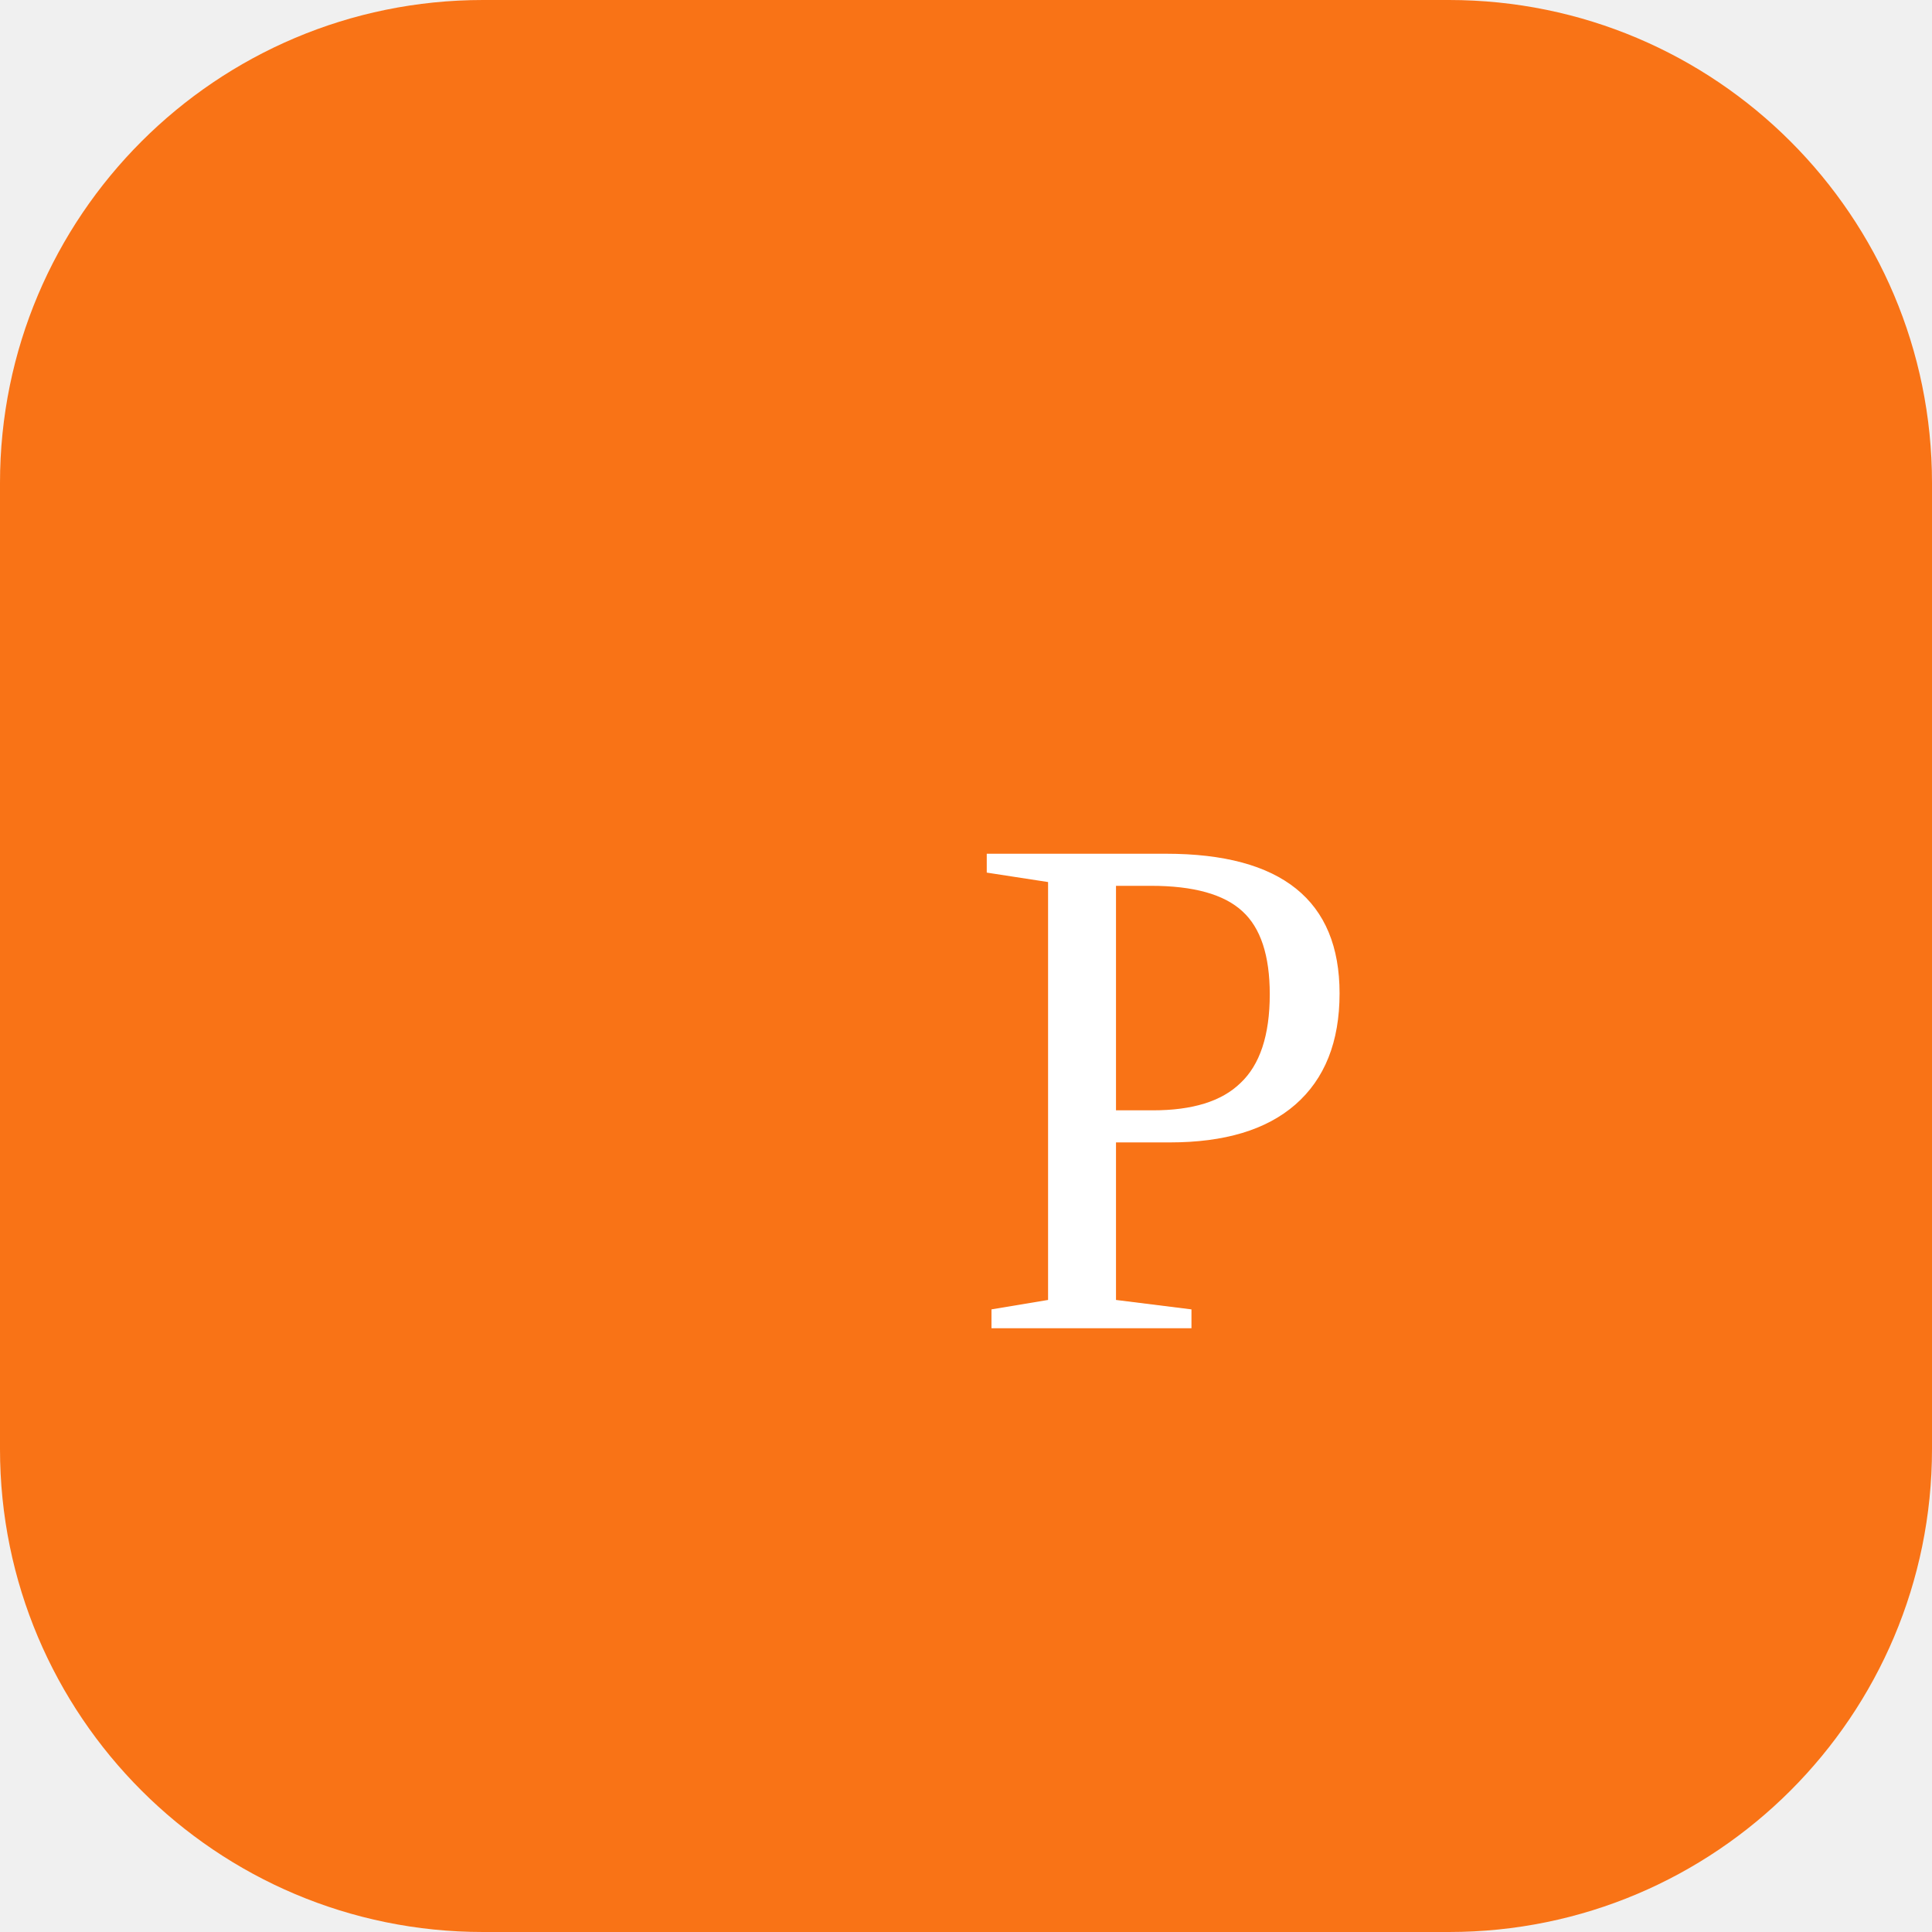
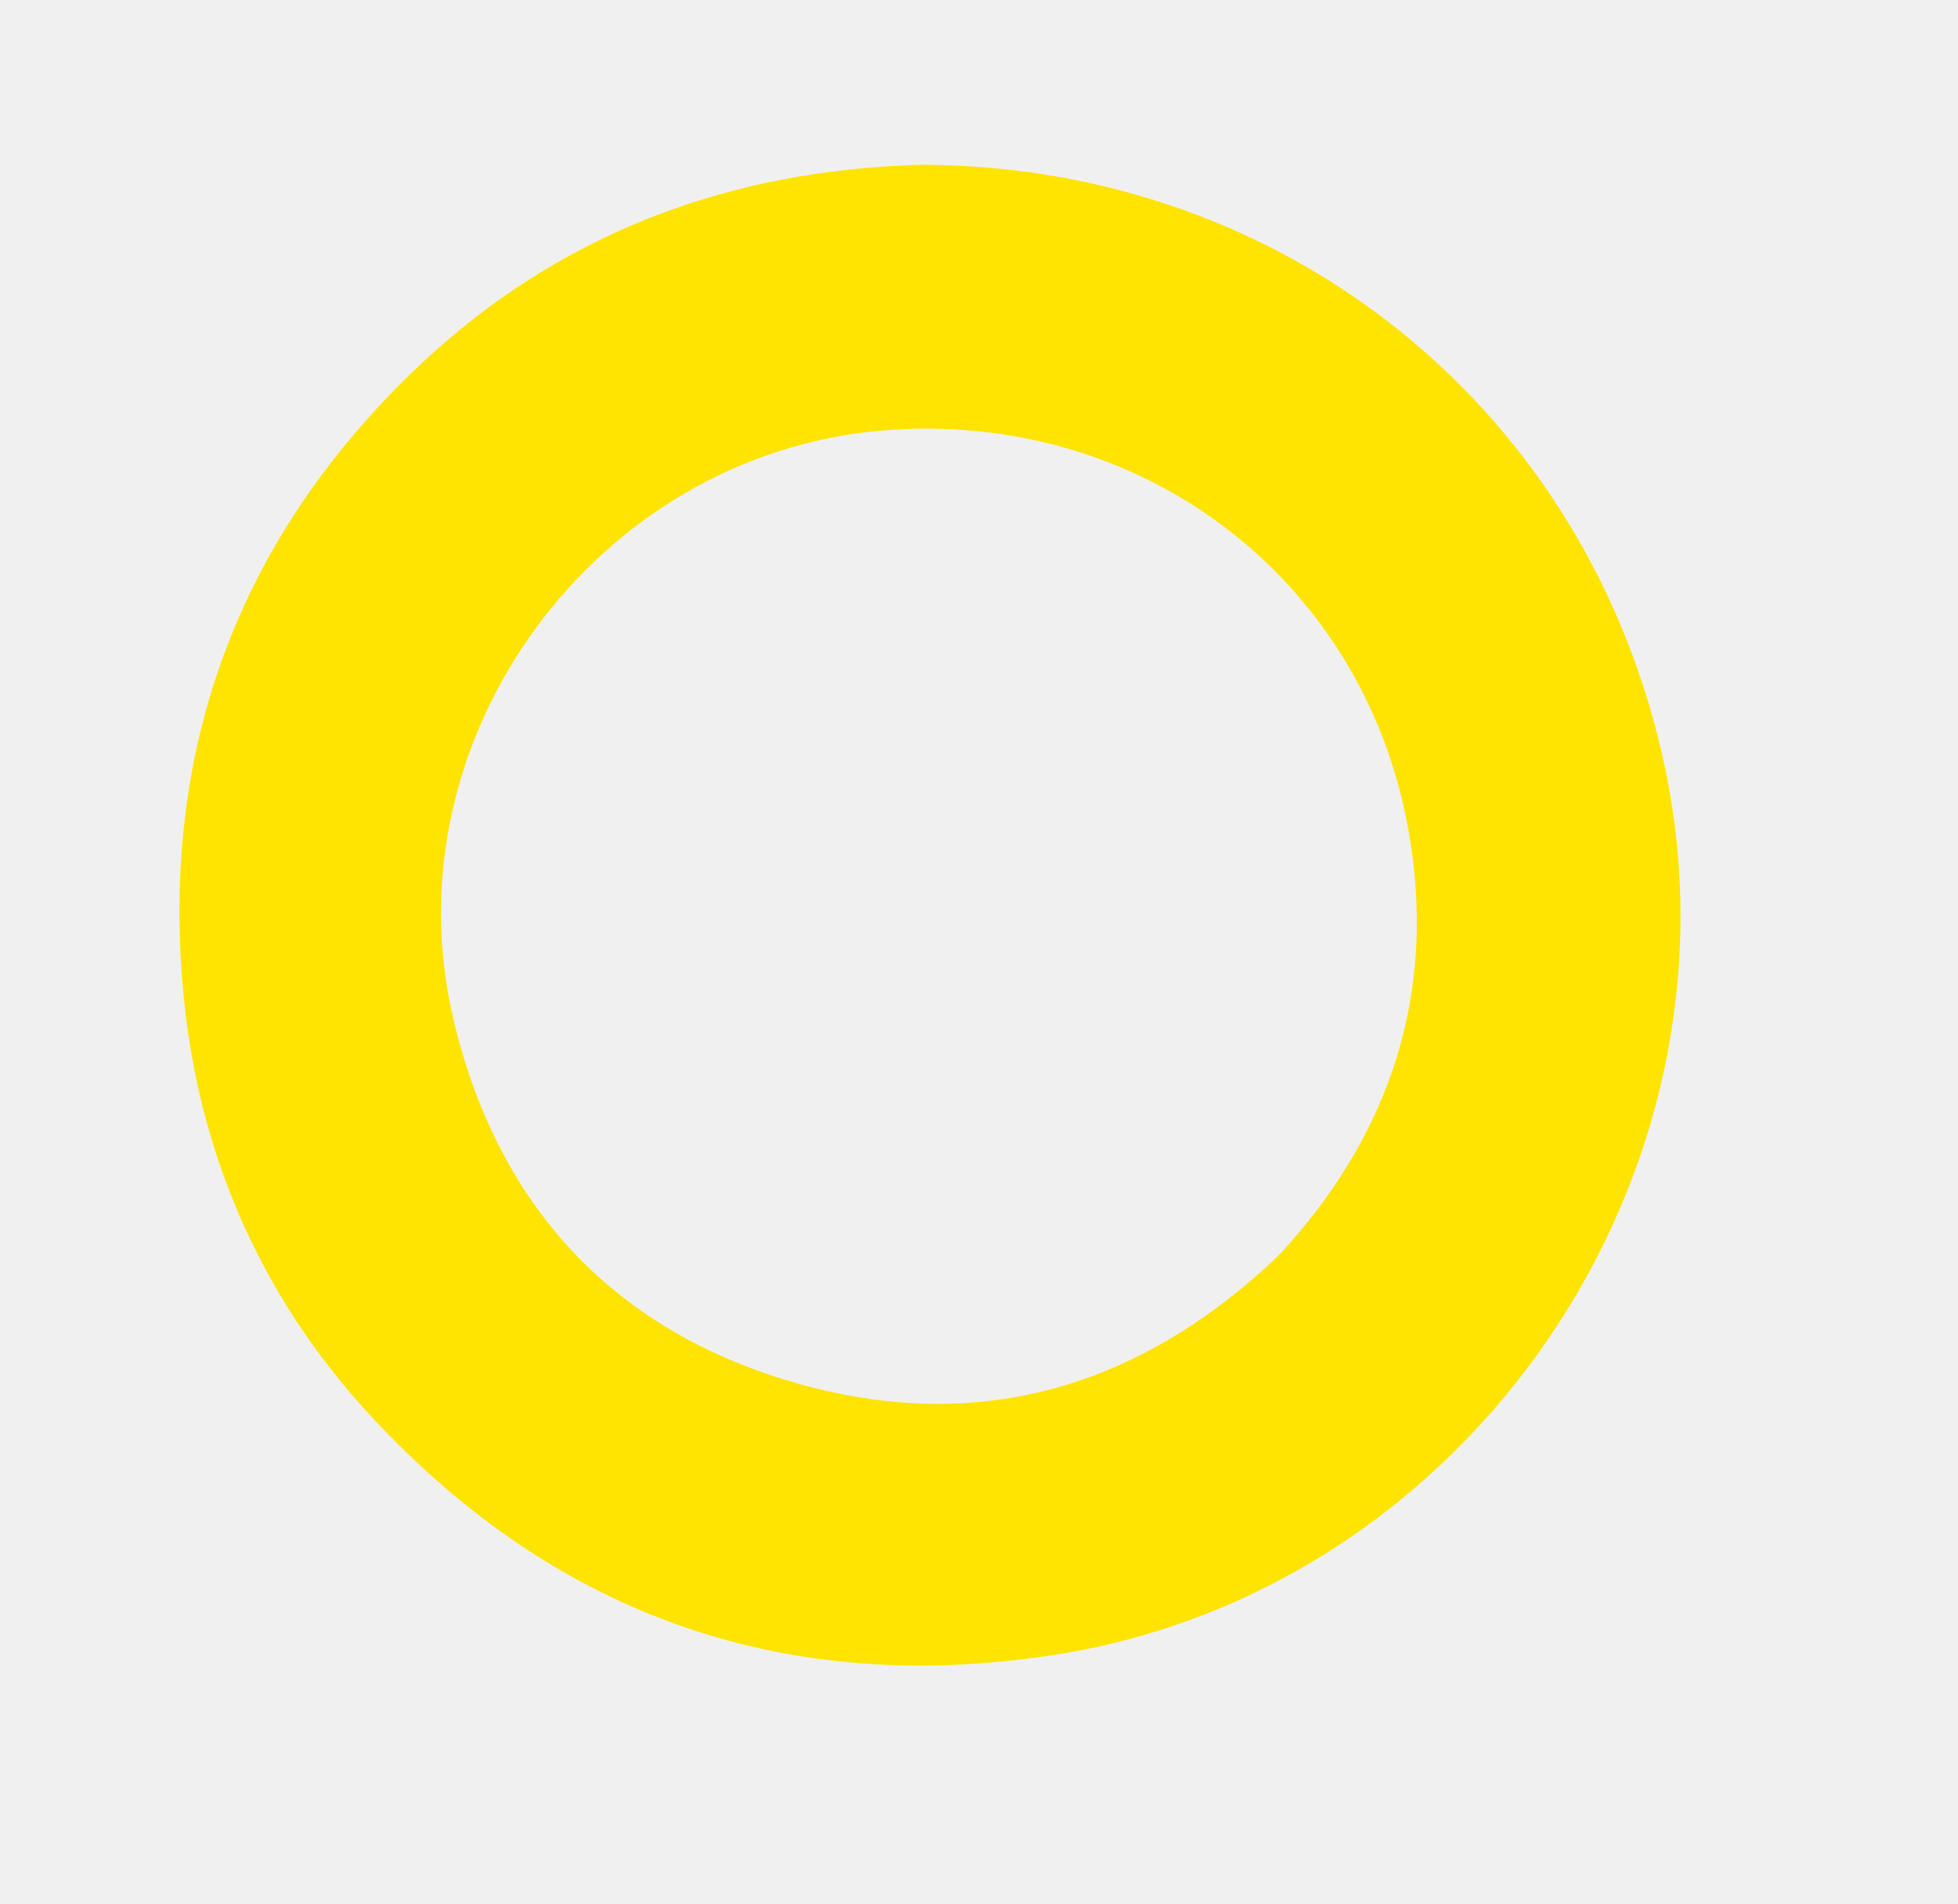
- <svg xmlns="http://www.w3.org/2000/svg" viewBox="0 0 32 32" fill="none">
-   <rect width="32" height="32" rx="8" fill="#F97316" />
-   <text x="16" y="22" textAnchor="middle" fill="white" fontFamily="system-ui, sans-serif" fontSize="16" fontWeight="bold">P</text>
+ <svg xmlns="http://www.w3.org/2000/svg" version="1.1" id="Layer_1" x="0px" y="0px" width="100%" viewBox="0 0 504 490" enable-background="new 0 0 504 490" xml:space="preserve">
+   <path fill="#FFE402" opacity="1" stroke="none" d=" M236.195,42.413   C330.878,42.152 409.29,105.628 428.624,197.804   C450.685,302.985 377.883,409.276 271.68,425.915   C202.707,436.721 143.717,416.166 96.128,365.214   C66.788,333.801 50.447,295.859 46.947,252.915   C41.961,191.748 61.615,139.256 105.415,96.481   C139.104,63.58 180.186,46.096 227.243,42.889   C230.069,42.696 232.899,42.573 236.195,42.413  M329.393,322.882   C358.019,291.865 369.941,255.357 362.562,213.806   C350.958,148.459 293.175,105.155 226.881,110.841   C153.237,117.158 99.817,190.027 116.643,262.023   C127.754,309.562 156.937,341.829 203.72,355.639   C251.16,369.644 293.2,357.57 329.393,322.882  z" />
</svg>
